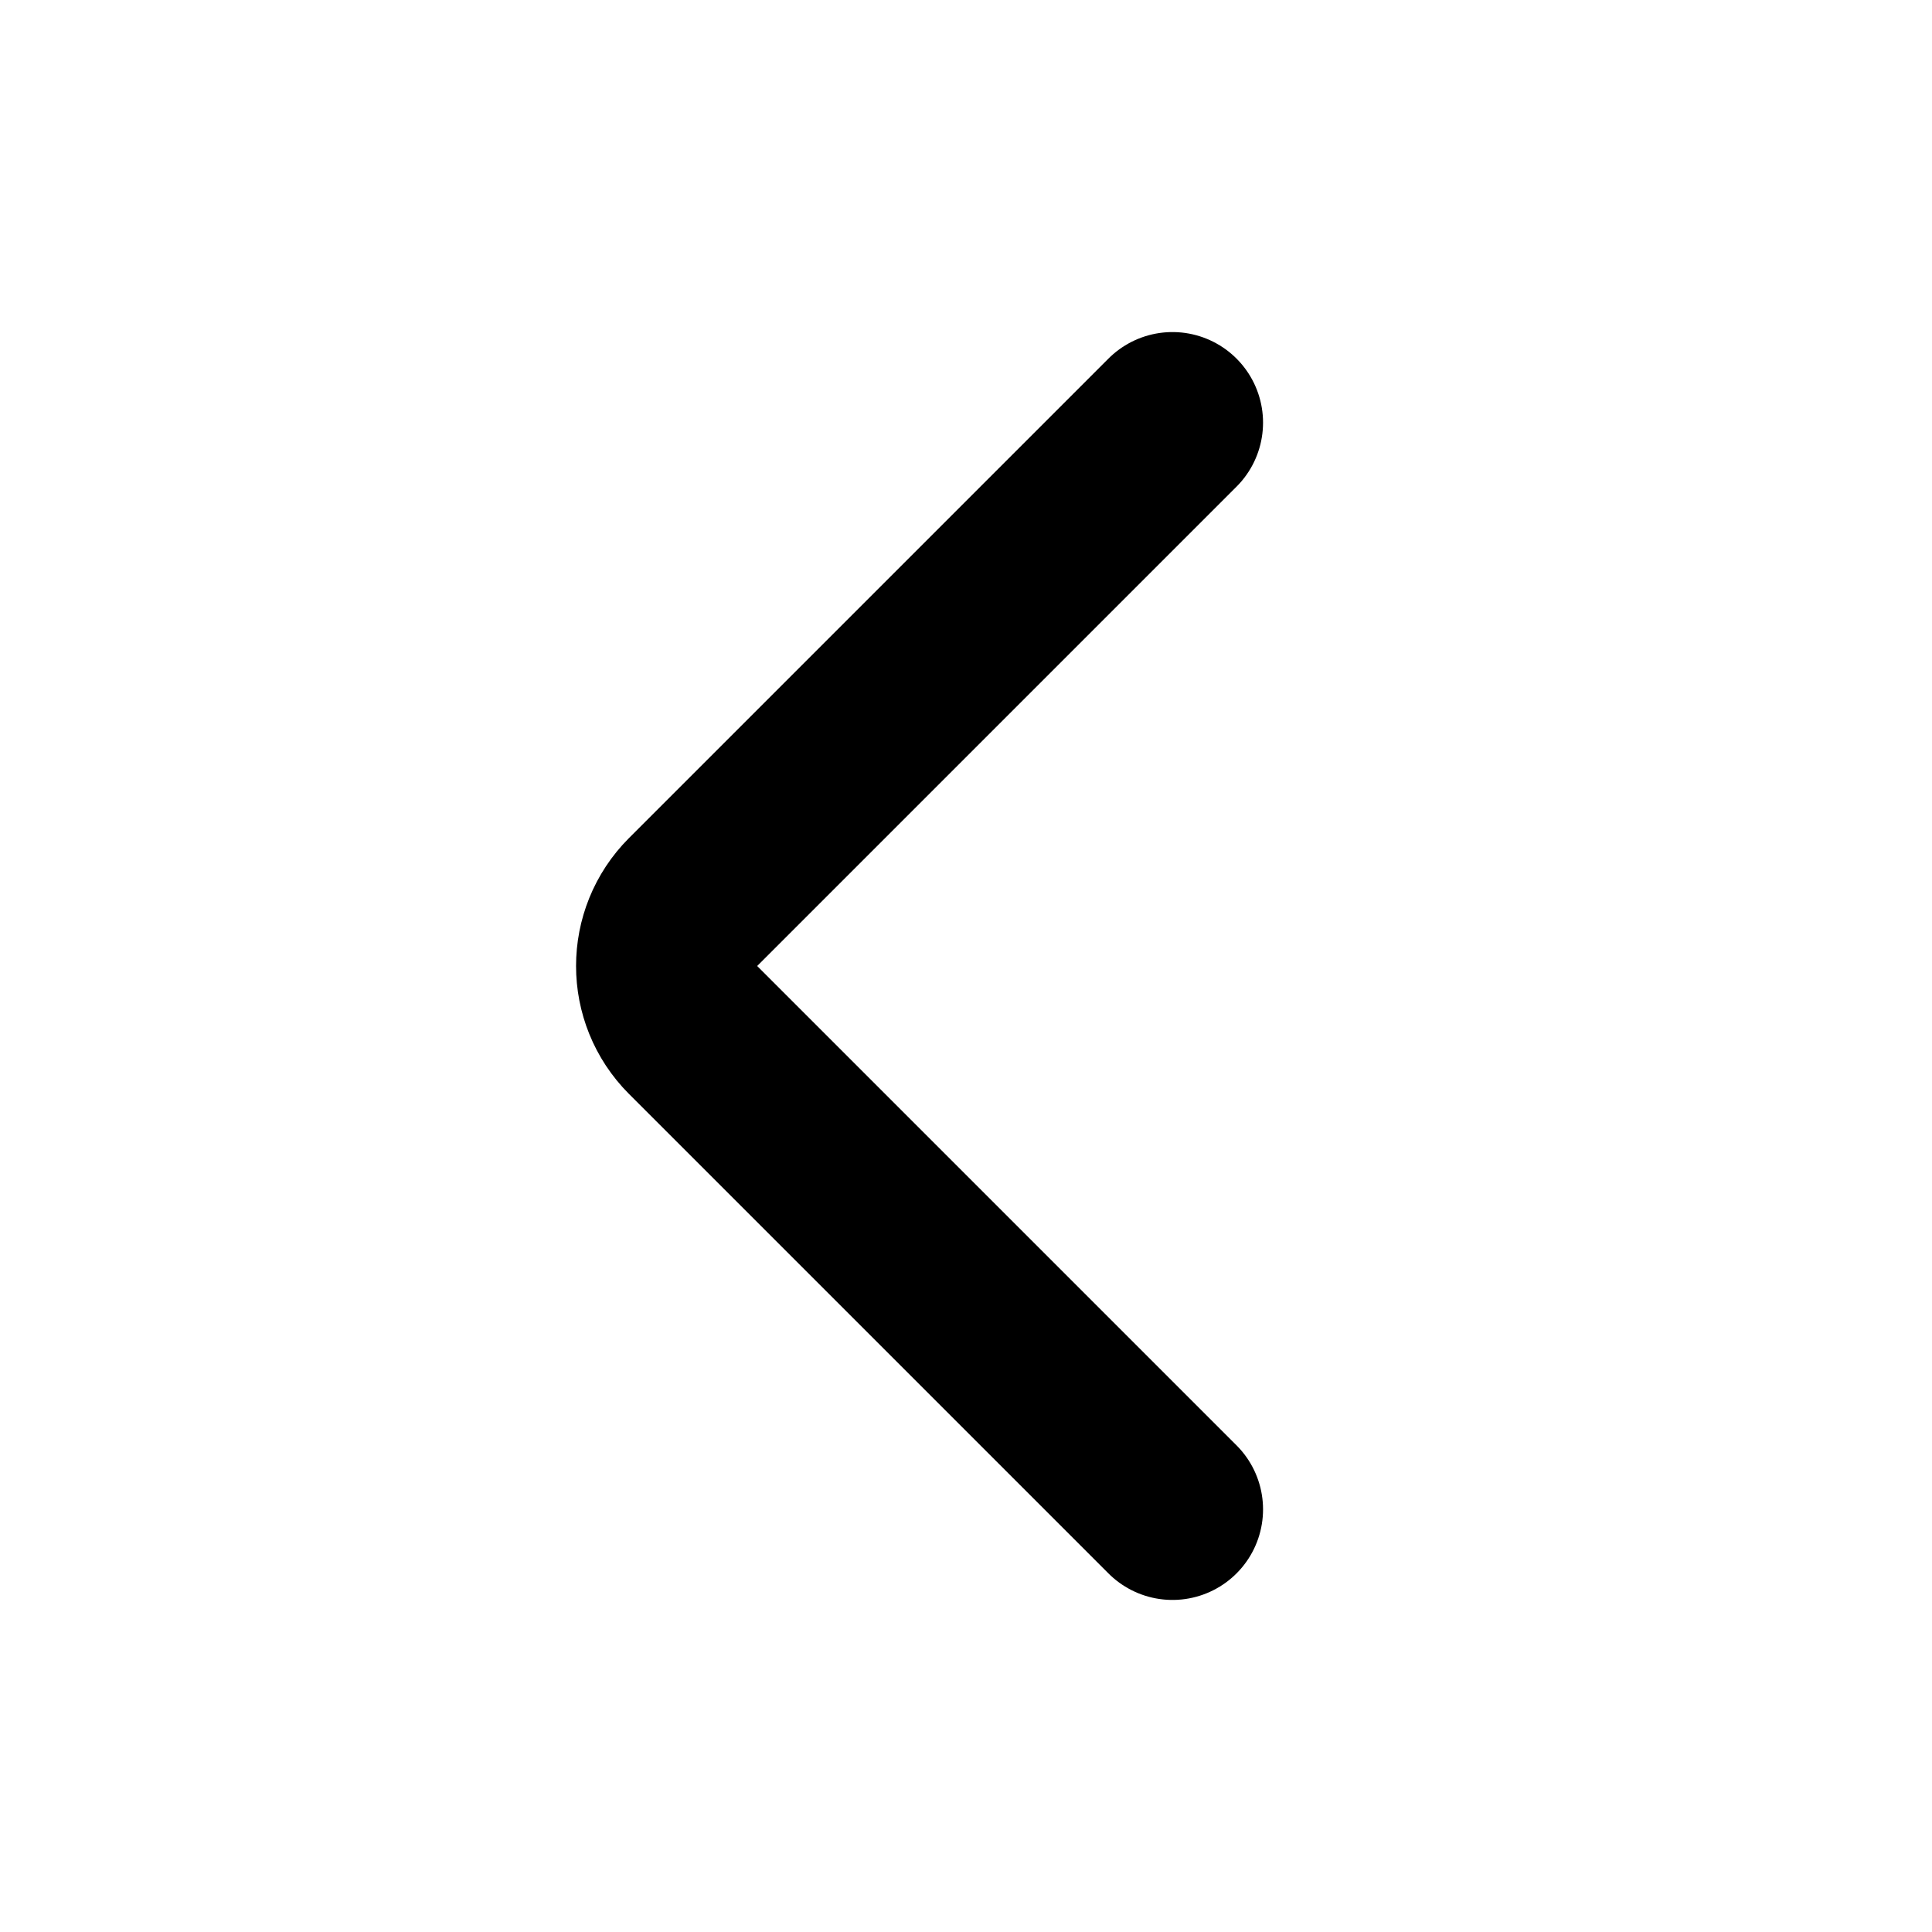
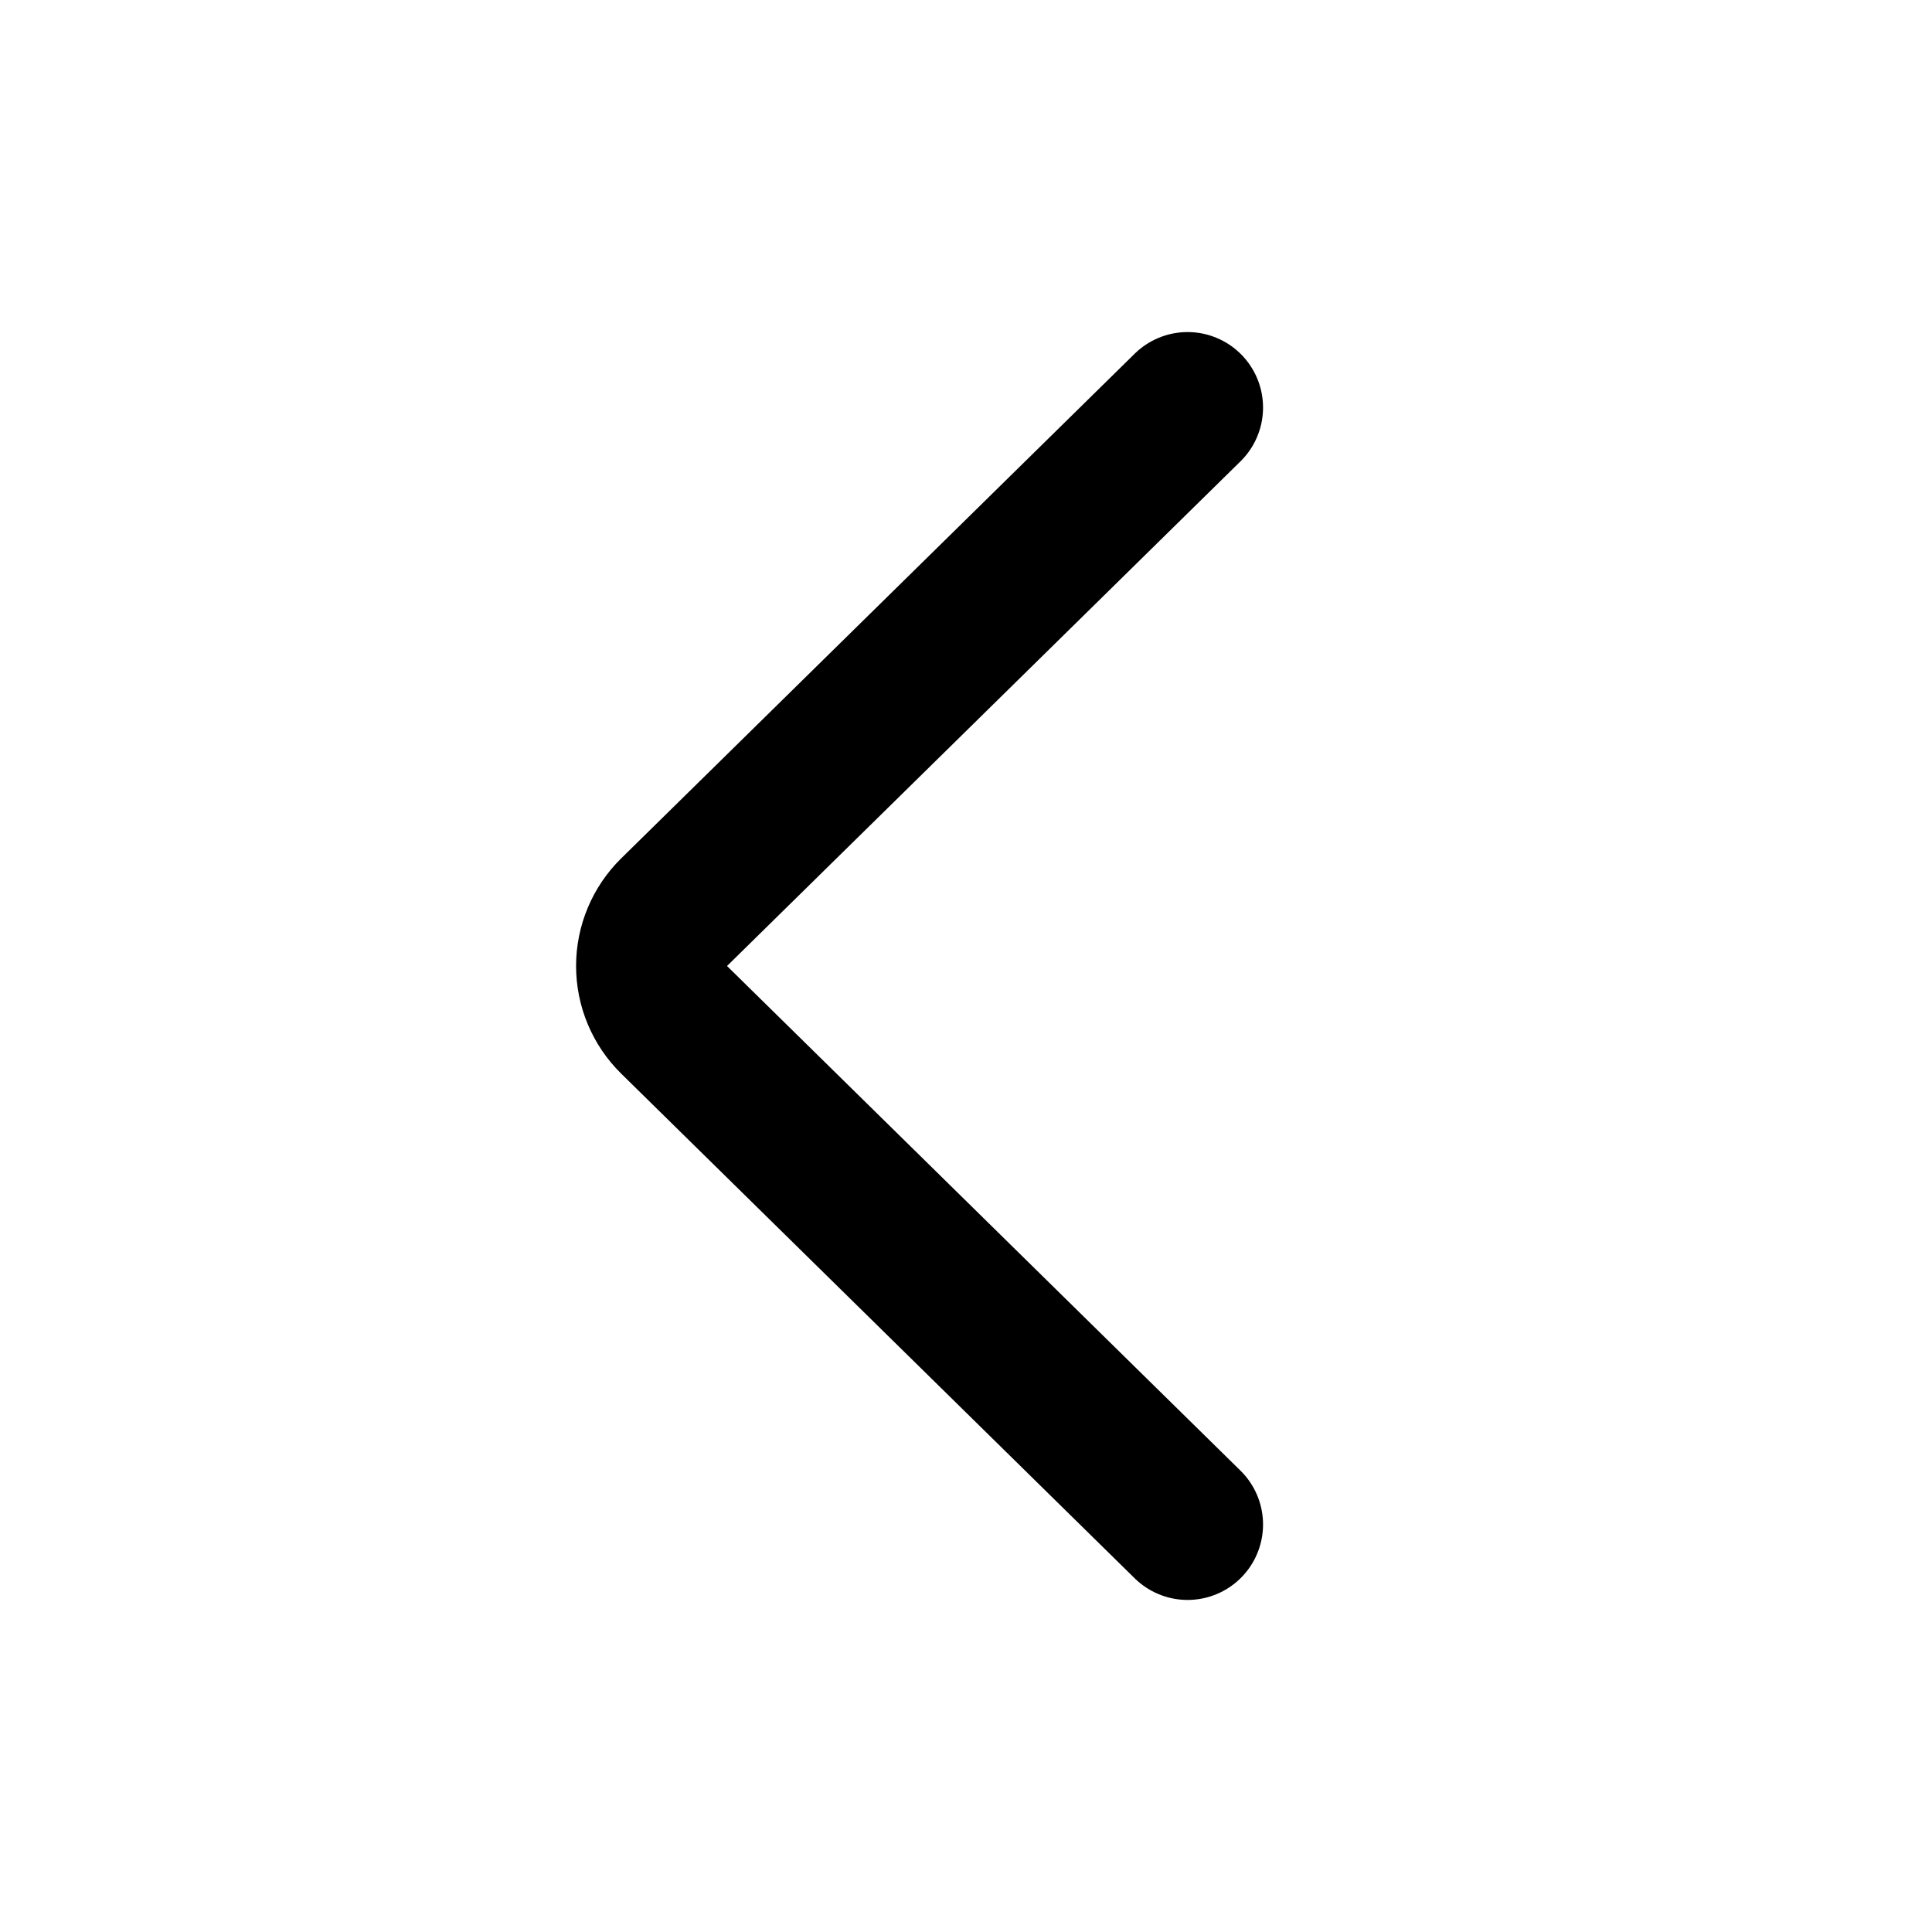
- <svg xmlns="http://www.w3.org/2000/svg" viewBox="0 0 16 16" fill="none" stroke="currentColor" stroke-width="1.5" stroke-linecap="round" stroke-linejoin="round">
-   <path d="M9.71 3.5L5.74 7.47A0.75 0.75 0 0 0 5.74 8.53L9.71 12.5" />
+ <svg xmlns="http://www.w3.org/2000/svg" viewBox="0 0 16 16" fill="none" stroke="currentColor" stroke-width="1.25" stroke-linecap="round" stroke-linejoin="round">
+   <path d="M9.835 3.375L5.583 7.554A0.625 0.625 0 0 0 5.583 8.446L9.835 12.625" />
</svg>
